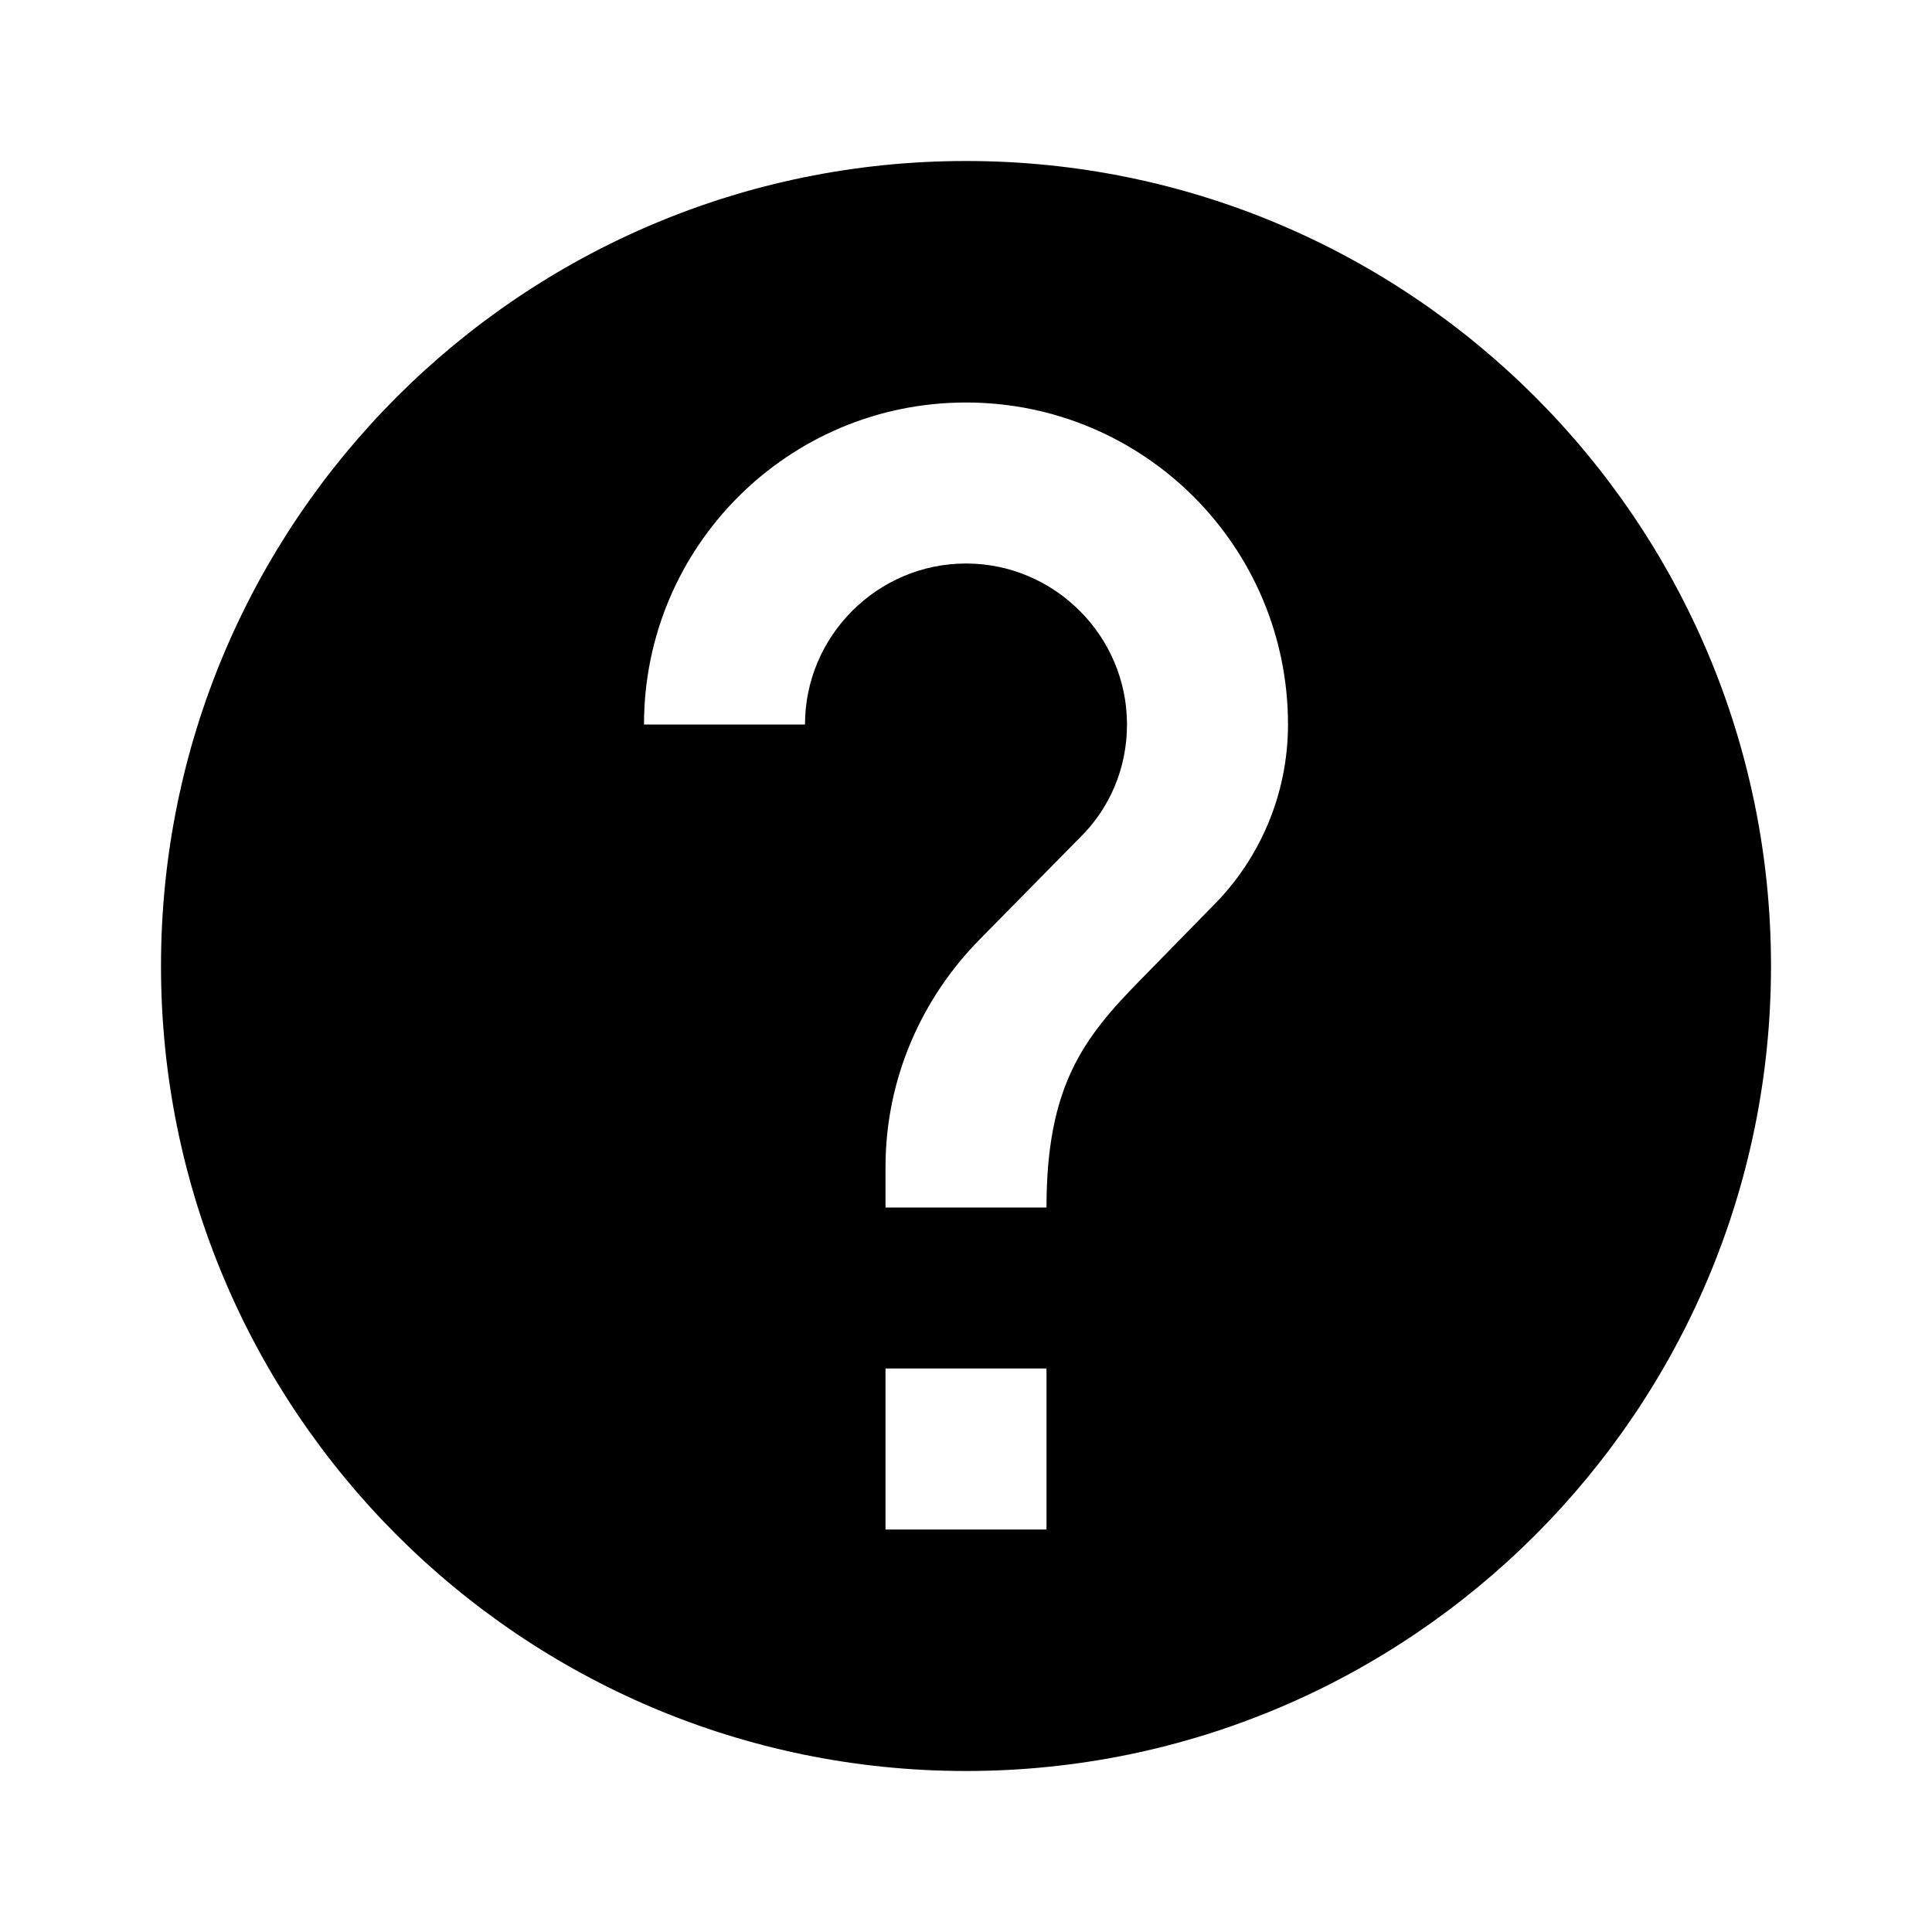
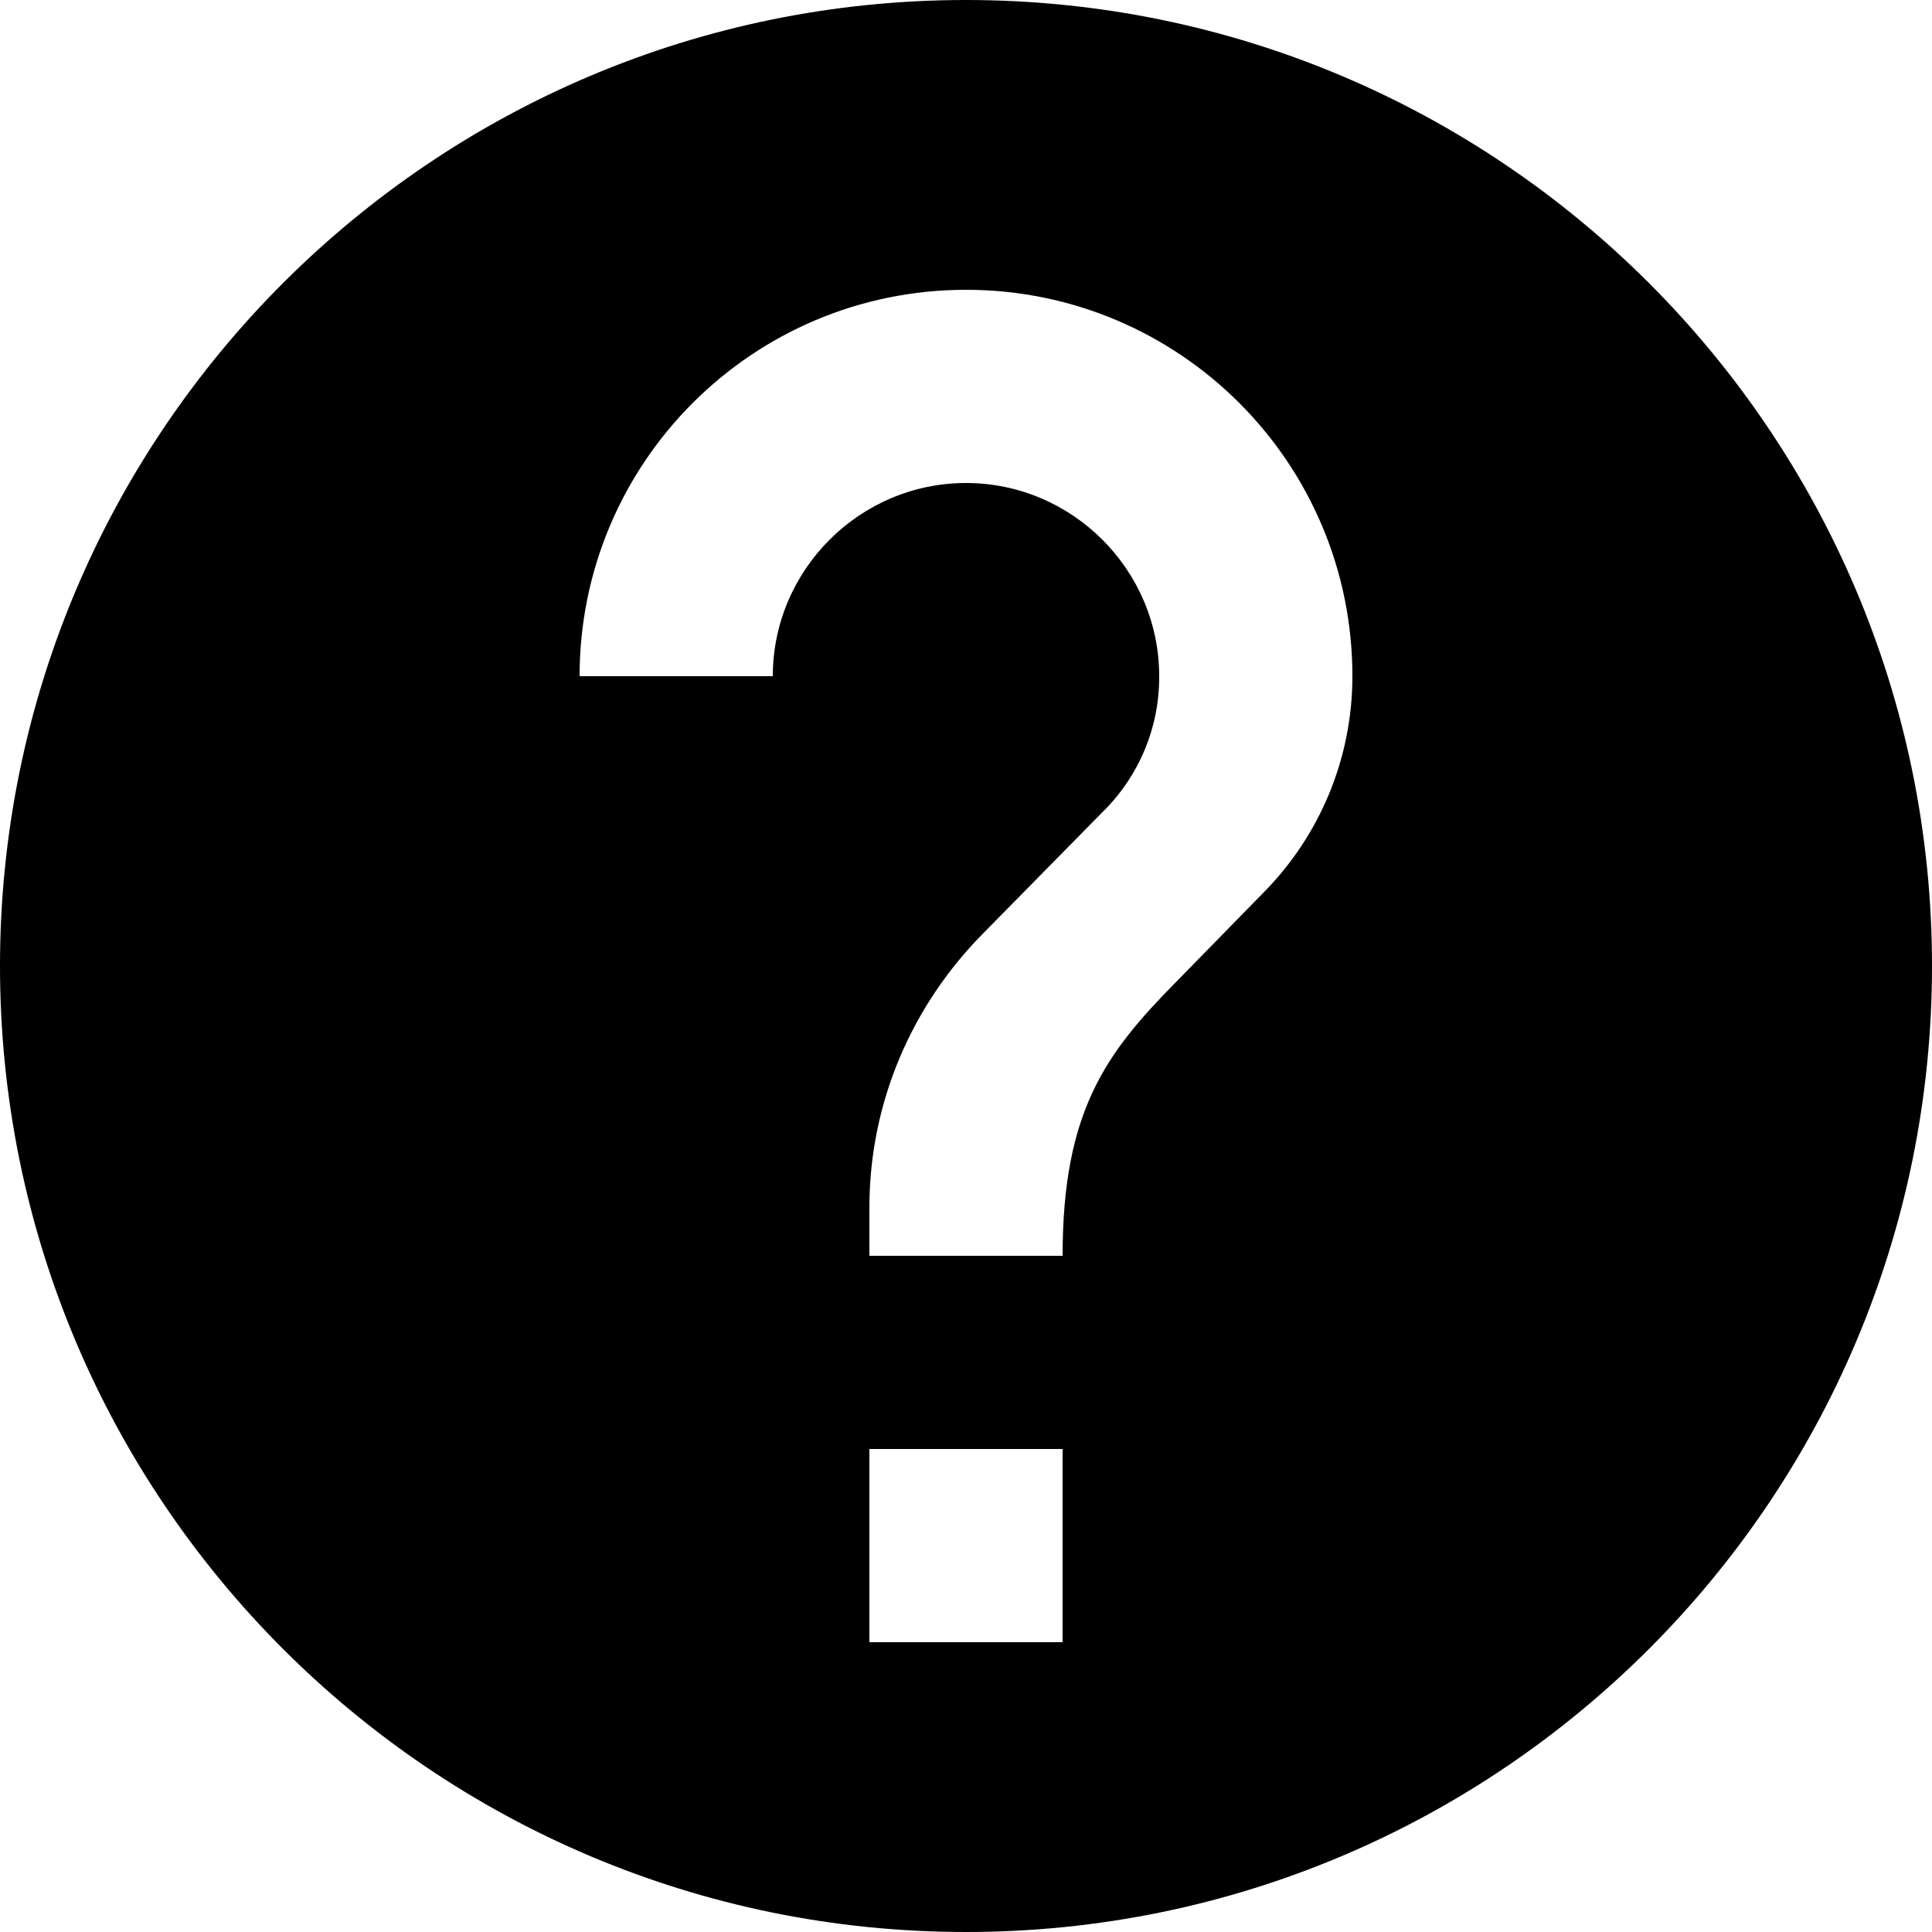
<svg xmlns="http://www.w3.org/2000/svg" viewBox="0 0 24 24">
  <path d="M0 0h24v24H0z" fill="none" />
-   <path d="M12 2C6.48 2 2 6.48 2 12s4.48 10 10 10 10-4.48 10-10S17.52 2 12 2zm1 17h-2v-2h2v2zm2.07-7.75l-.9.92C13.45 12.9 13 13.5 13 15h-2v-.5c0-1.1.45-2.1 1.17-2.83l1.24-1.26c.37-.36.59-.86.59-1.41 0-1.1-.9-2-2-2s-2 .9-2 2H8c0-2.21 1.79-4 4-4s4 1.79 4 4c0 .88-.36 1.68-.93 2.25z" />
+   <path d="M12 0C5.376 0 0 5.376 0 12s5.376 12 12 12 12-5.376 12-12S18.624 0 12 0zm1.2 20.4h-2.4V18h2.4zm2.484-9.3l-1.08 1.104C13.74 13.08 13.2 13.8 13.2 15.6h-2.4V15c0-1.32.54-2.52 1.404-3.396l1.488-1.512A2.346 2.346 0 0014.4 8.4C14.4 7.08 13.32 6 12 6S9.6 7.08 9.6 8.4H7.2c0-2.652 2.148-4.8 4.8-4.8s4.8 2.148 4.8 4.8a3.818 3.818 0 01-1.116 2.7z" />
</svg>
